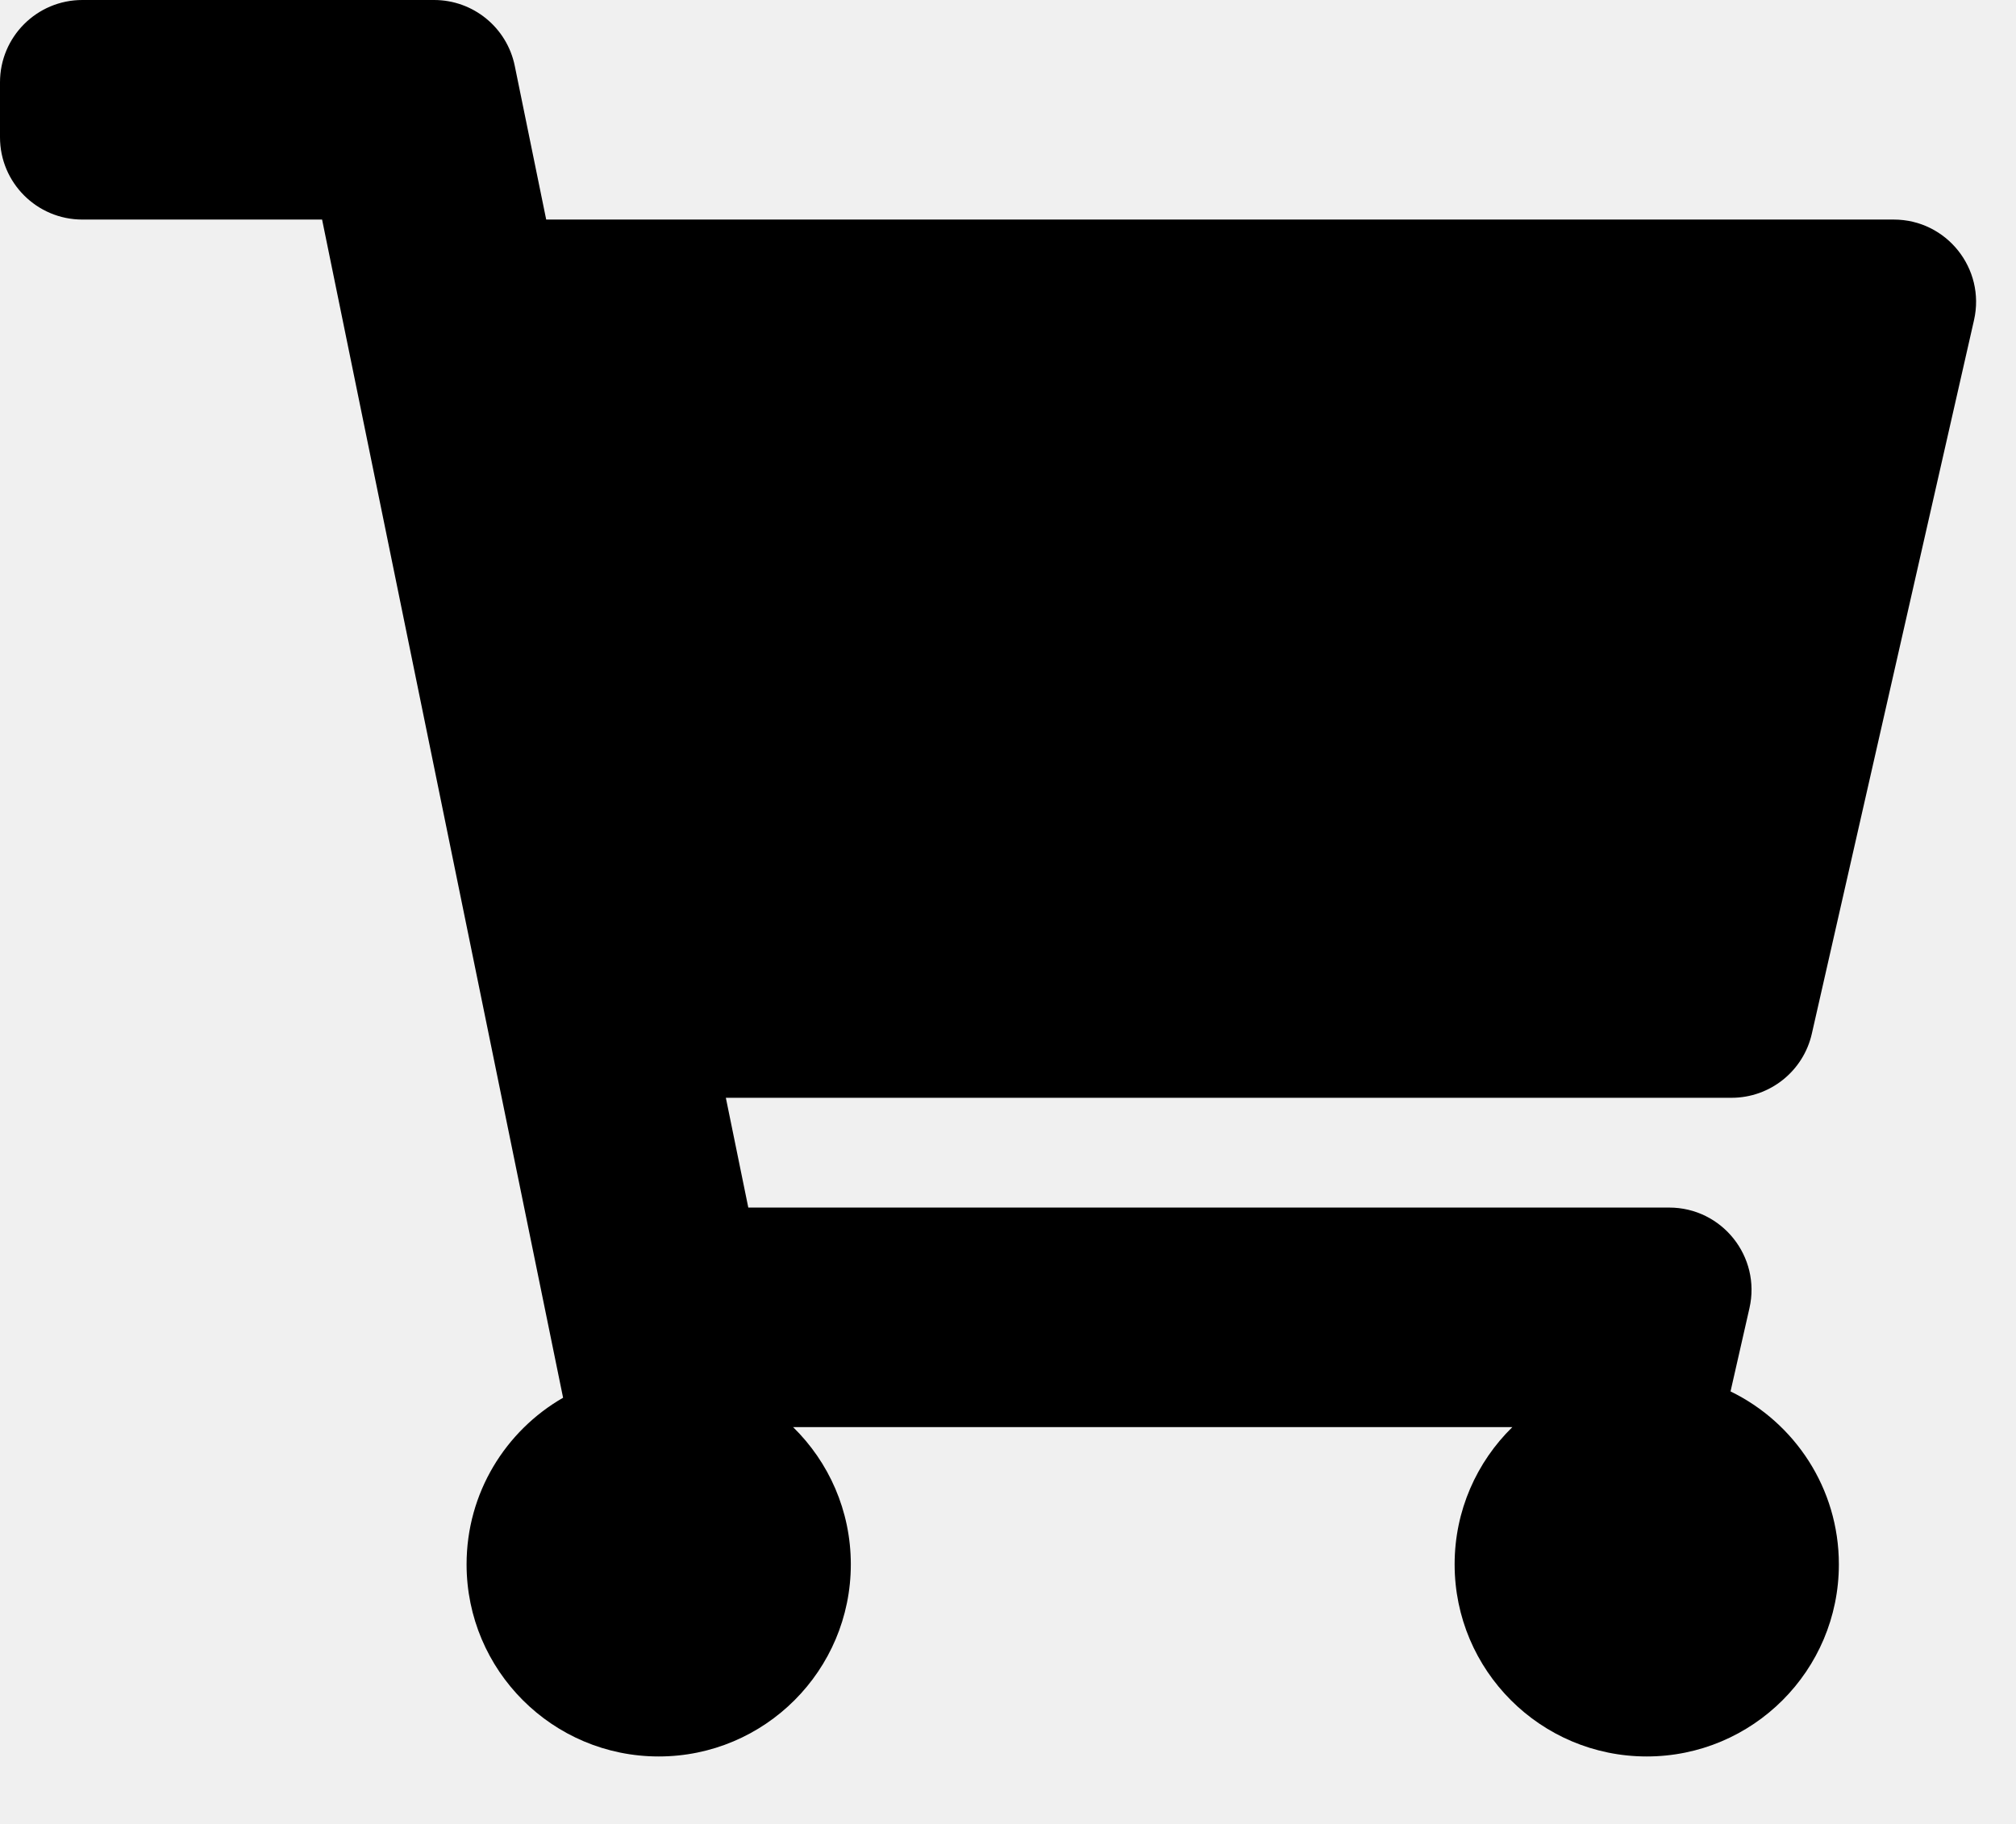
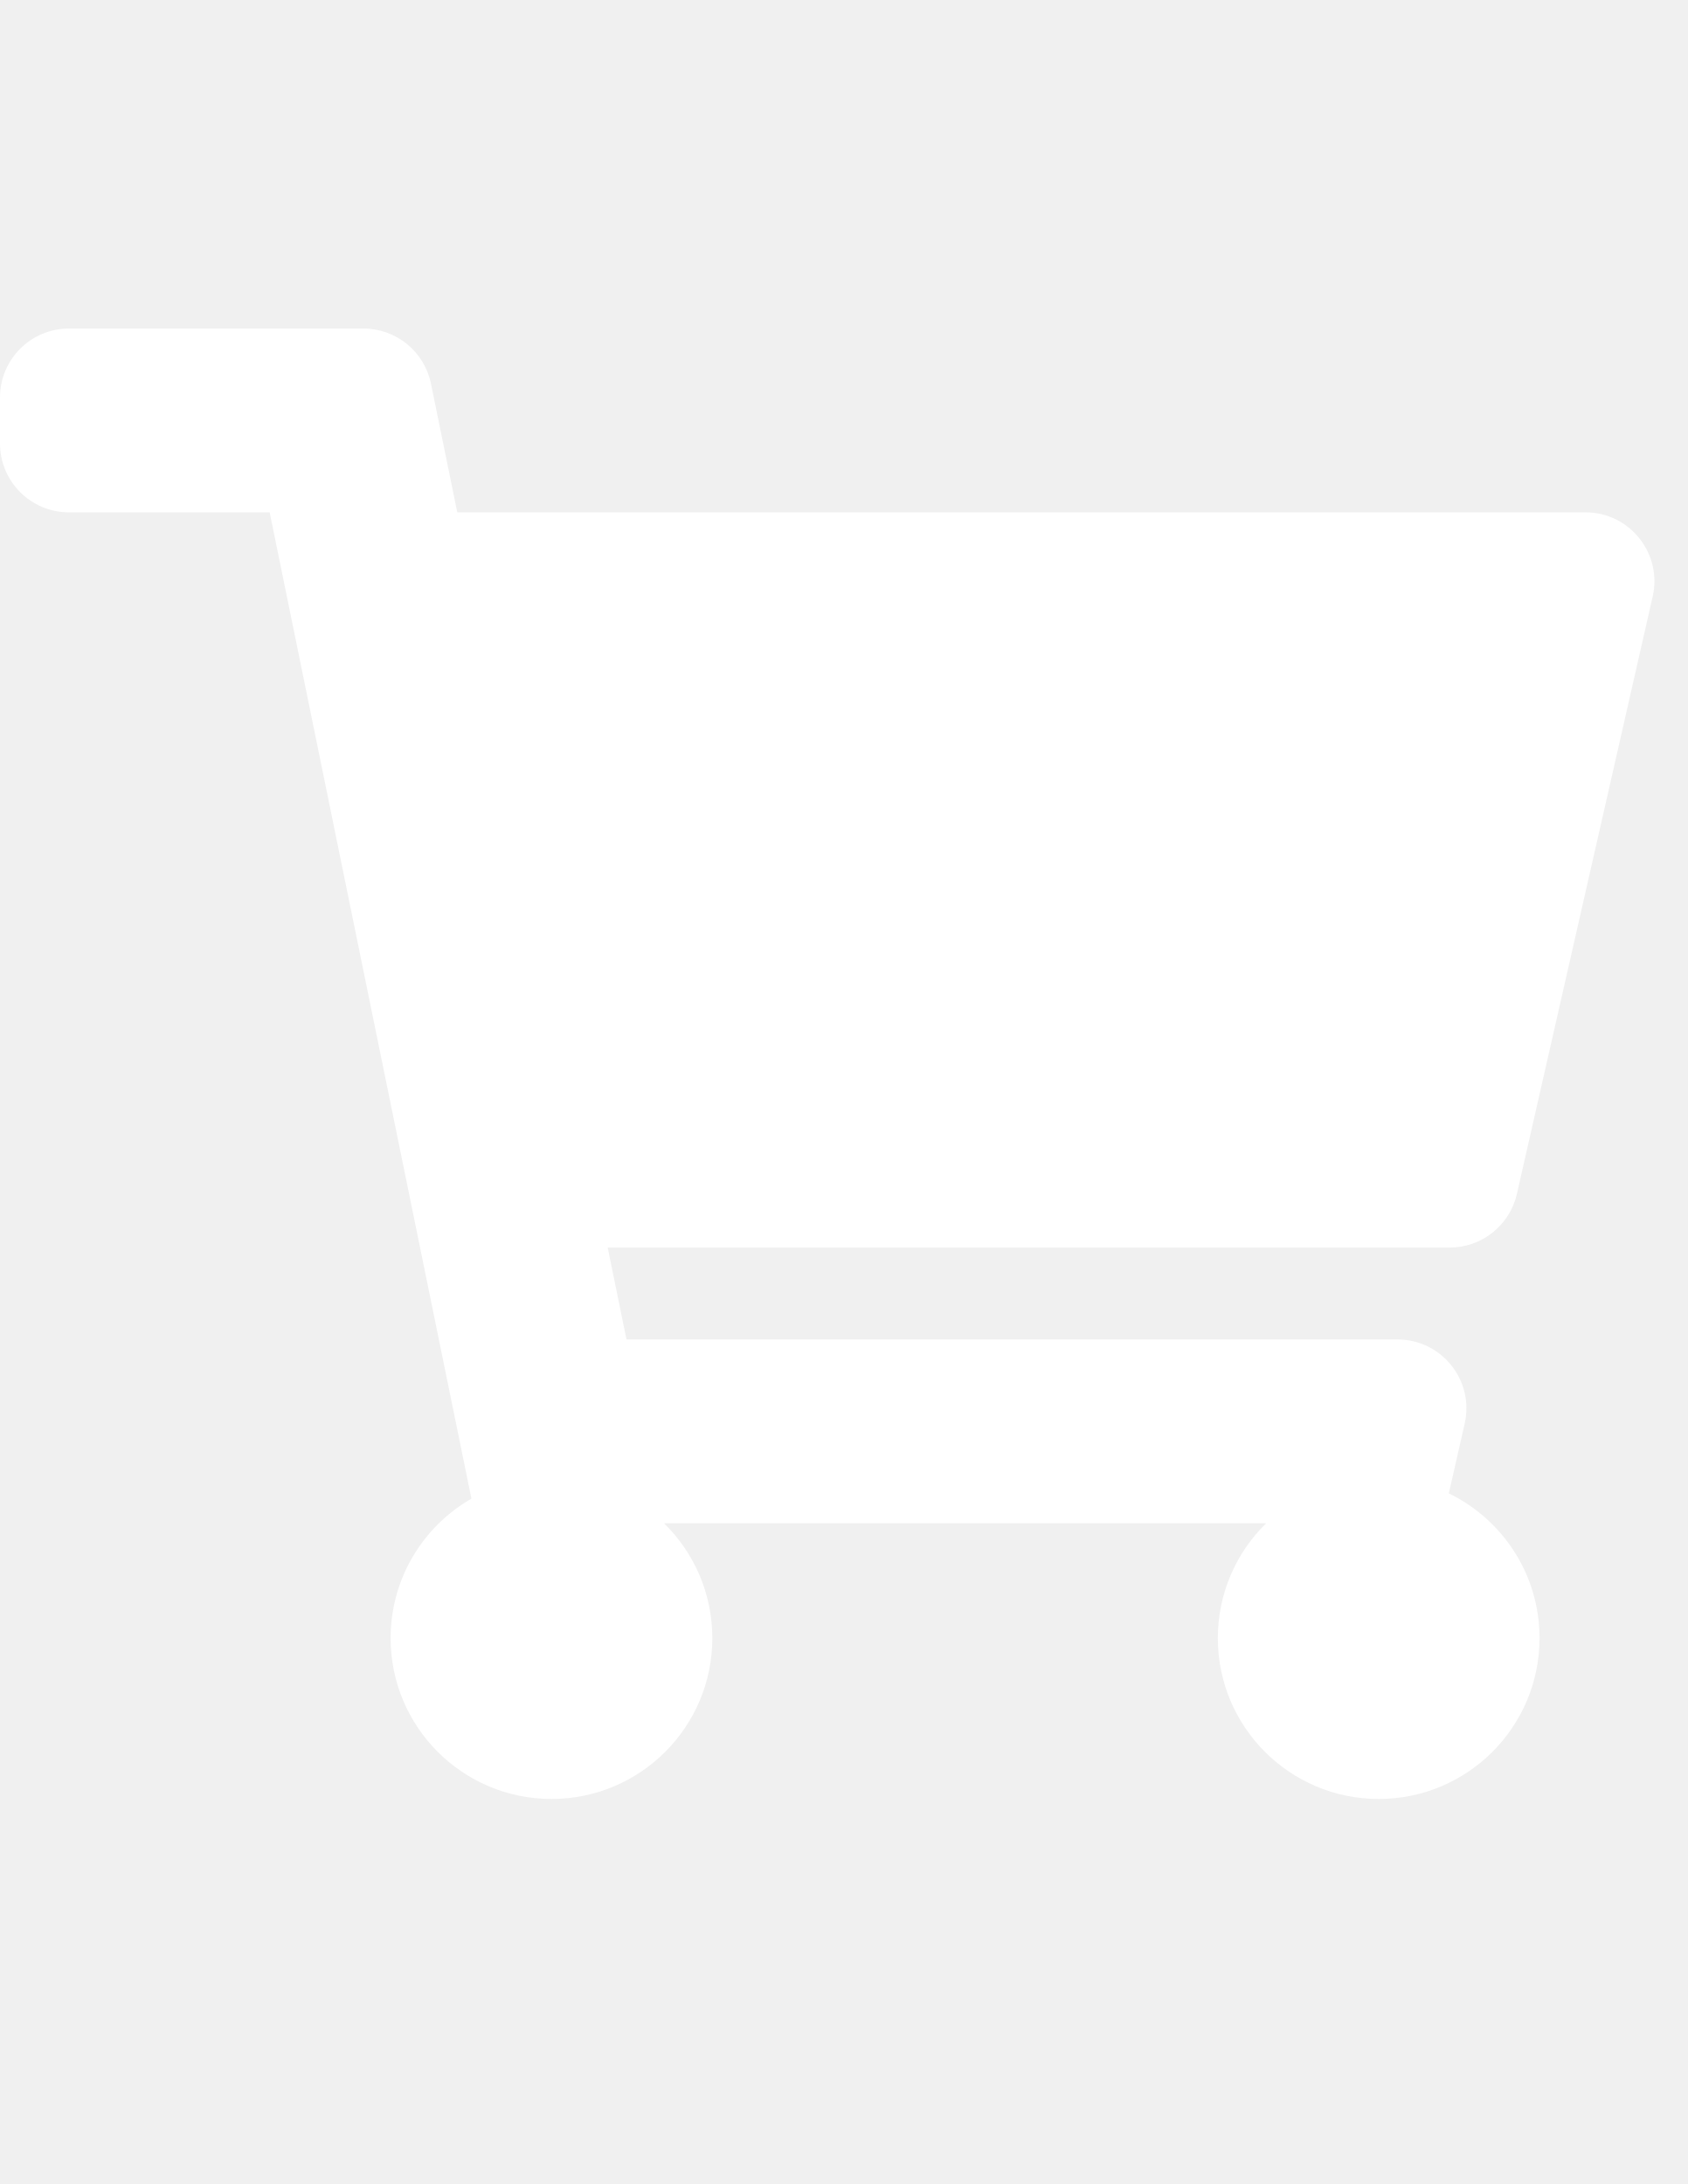
- <svg xmlns="http://www.w3.org/2000/svg" width="100%" height="100%" viewBox="0 0 21 19" version="1.1" xml:space="preserve" style="fill-rule:evenodd;clip-rule:evenodd;stroke-linejoin:round;stroke-miterlimit:1.414;">
+ <svg xmlns="http://www.w3.org/2000/svg" version="1.1" id="Layer_1" x="0px" y="0px" viewBox="0 0 612 792" style="enable-background:new 0 0 612 792;" xml:space="preserve">
+   <style type="text/css">
+ 	.st0{fill:#FFFFFF;}
+ </style>
  <g transform="matrix(1,0,0,1,-2645.23,-22.8406)">
    <g transform="matrix(1,0,0,1,1462.08,-5.72875e-13)">
      <g transform="matrix(0.0357367,0,0,0.0357367,1183.15,22.8406)">
-         <path d="M528.12,301.319L575.393,93.319C578.806,78.301 567.391,64 551.99,64L159.208,64L150.042,19.19C147.758,8.021 137.93,0 126.529,0L24,0C10.745,0 0,10.745 0,24L0,40C0,53.255 10.745,64 24,64L93.883,64L164.131,407.435C147.325,417.1 136,435.222 136,456C136,486.928 161.072,512 192,512C222.928,512 248,486.928 248,456C248,440.326 241.553,426.165 231.176,416L440.823,416C430.447,426.165 424,440.326 424,456C424,486.928 449.072,512 480,512C510.928,512 536,486.928 536,456C536,433.828 523.112,414.668 504.421,405.595L509.938,381.319C513.351,366.301 501.936,352 486.535,352L218.117,352L211.572,320L504.717,320C515.923,320 525.637,312.246 528.12,301.319Z" style="fill-rule:nonzero;" />
+         <path class="st0" d="M15390.8,12115.1l1377.7-6061.7c99.5-437.7-233.2-854.4-682-854.4H4639.7l-267.1-1305.9     c-66.6-325.5-353-559.2-685.2-559.2h-2988C313.1,3333.9,0,3647,0,4033.3v466.3C0,4885.9,313.1,5199,699.4,5199H2736     l2047.2,10008.6c-489.8,281.7-819.8,809.8-819.8,1415.3c0,901.3,730.7,1632,1632,1632s1632-730.7,1632-1632     c0-456.8-187.9-869.5-490.3-1165.7h6109.7c-302.4,296.2-490.3,708.9-490.3,1165.7c0,901.3,730.7,1632,1632,1632     s1632-730.7,1632-1632c0-646.2-375.6-1204.5-920.3-1468.9l160.8-707.5c99.5-437.7-233.2-854.4-682-854.4H6356.5l-190.7-932.6     h8543C15035.3,12659.5,15318.4,12433.5,15390.8,12115.1z" />
      </g>
    </g>
  </g>
</svg>
